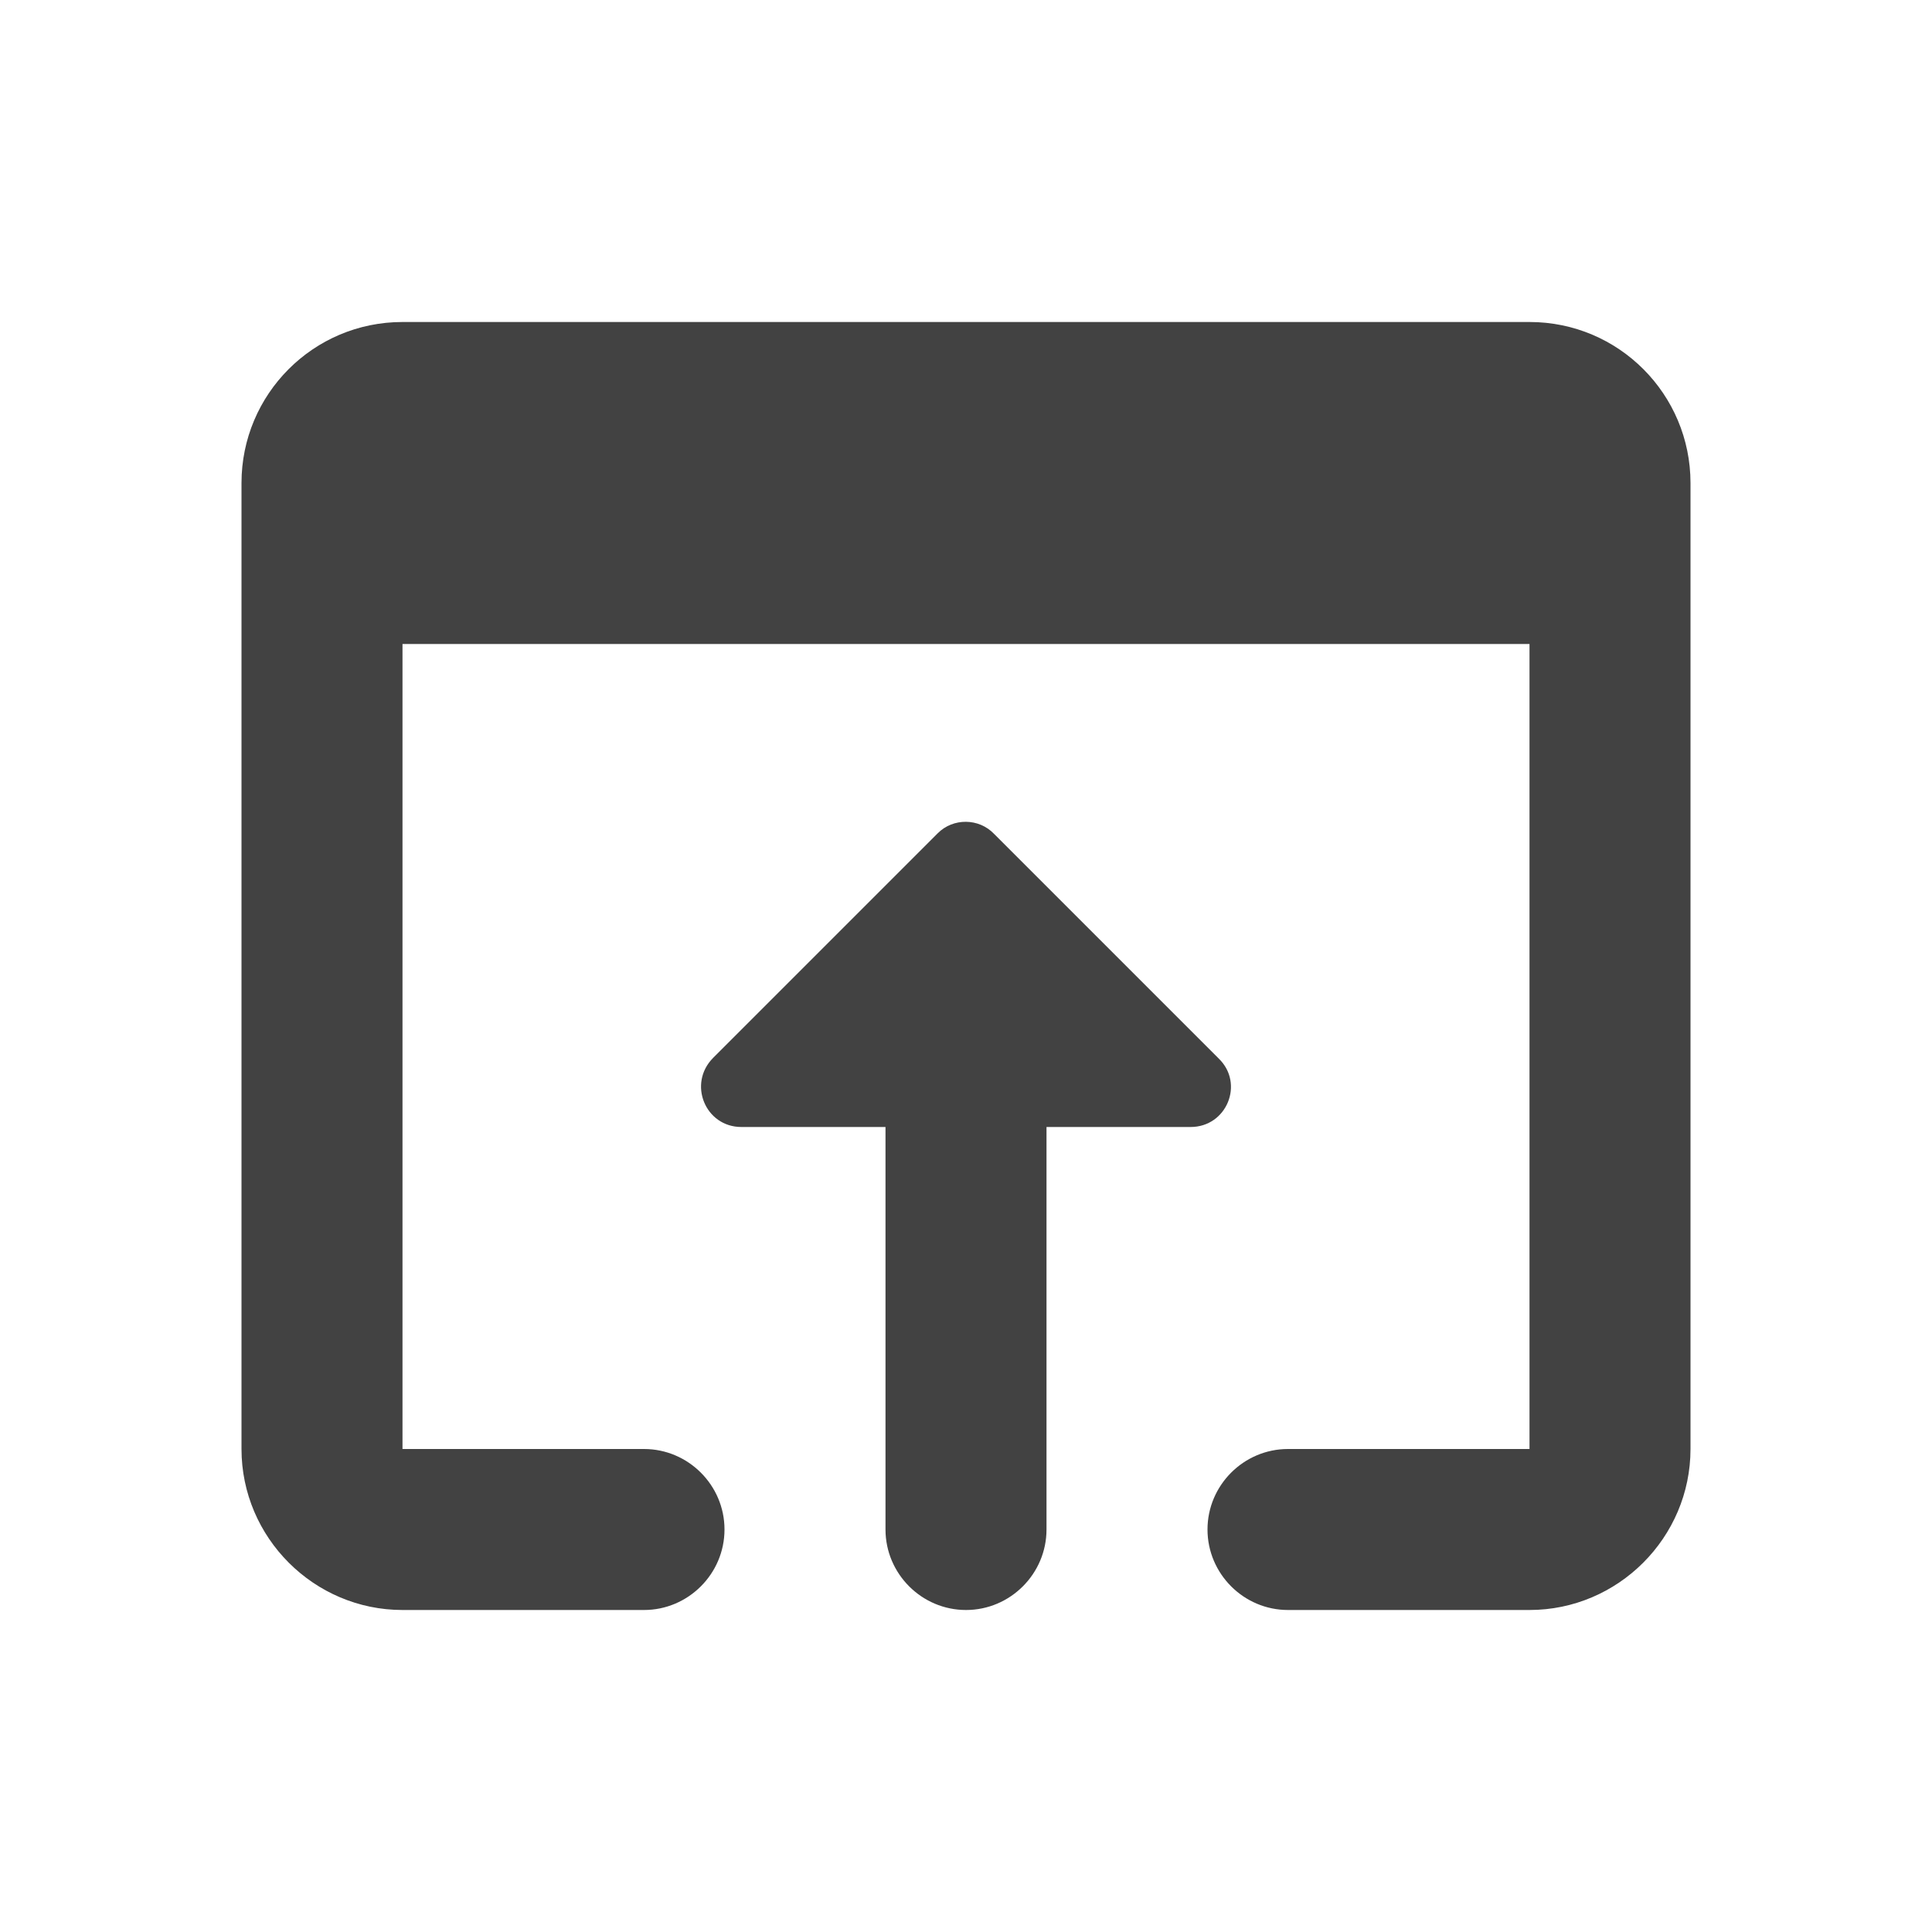
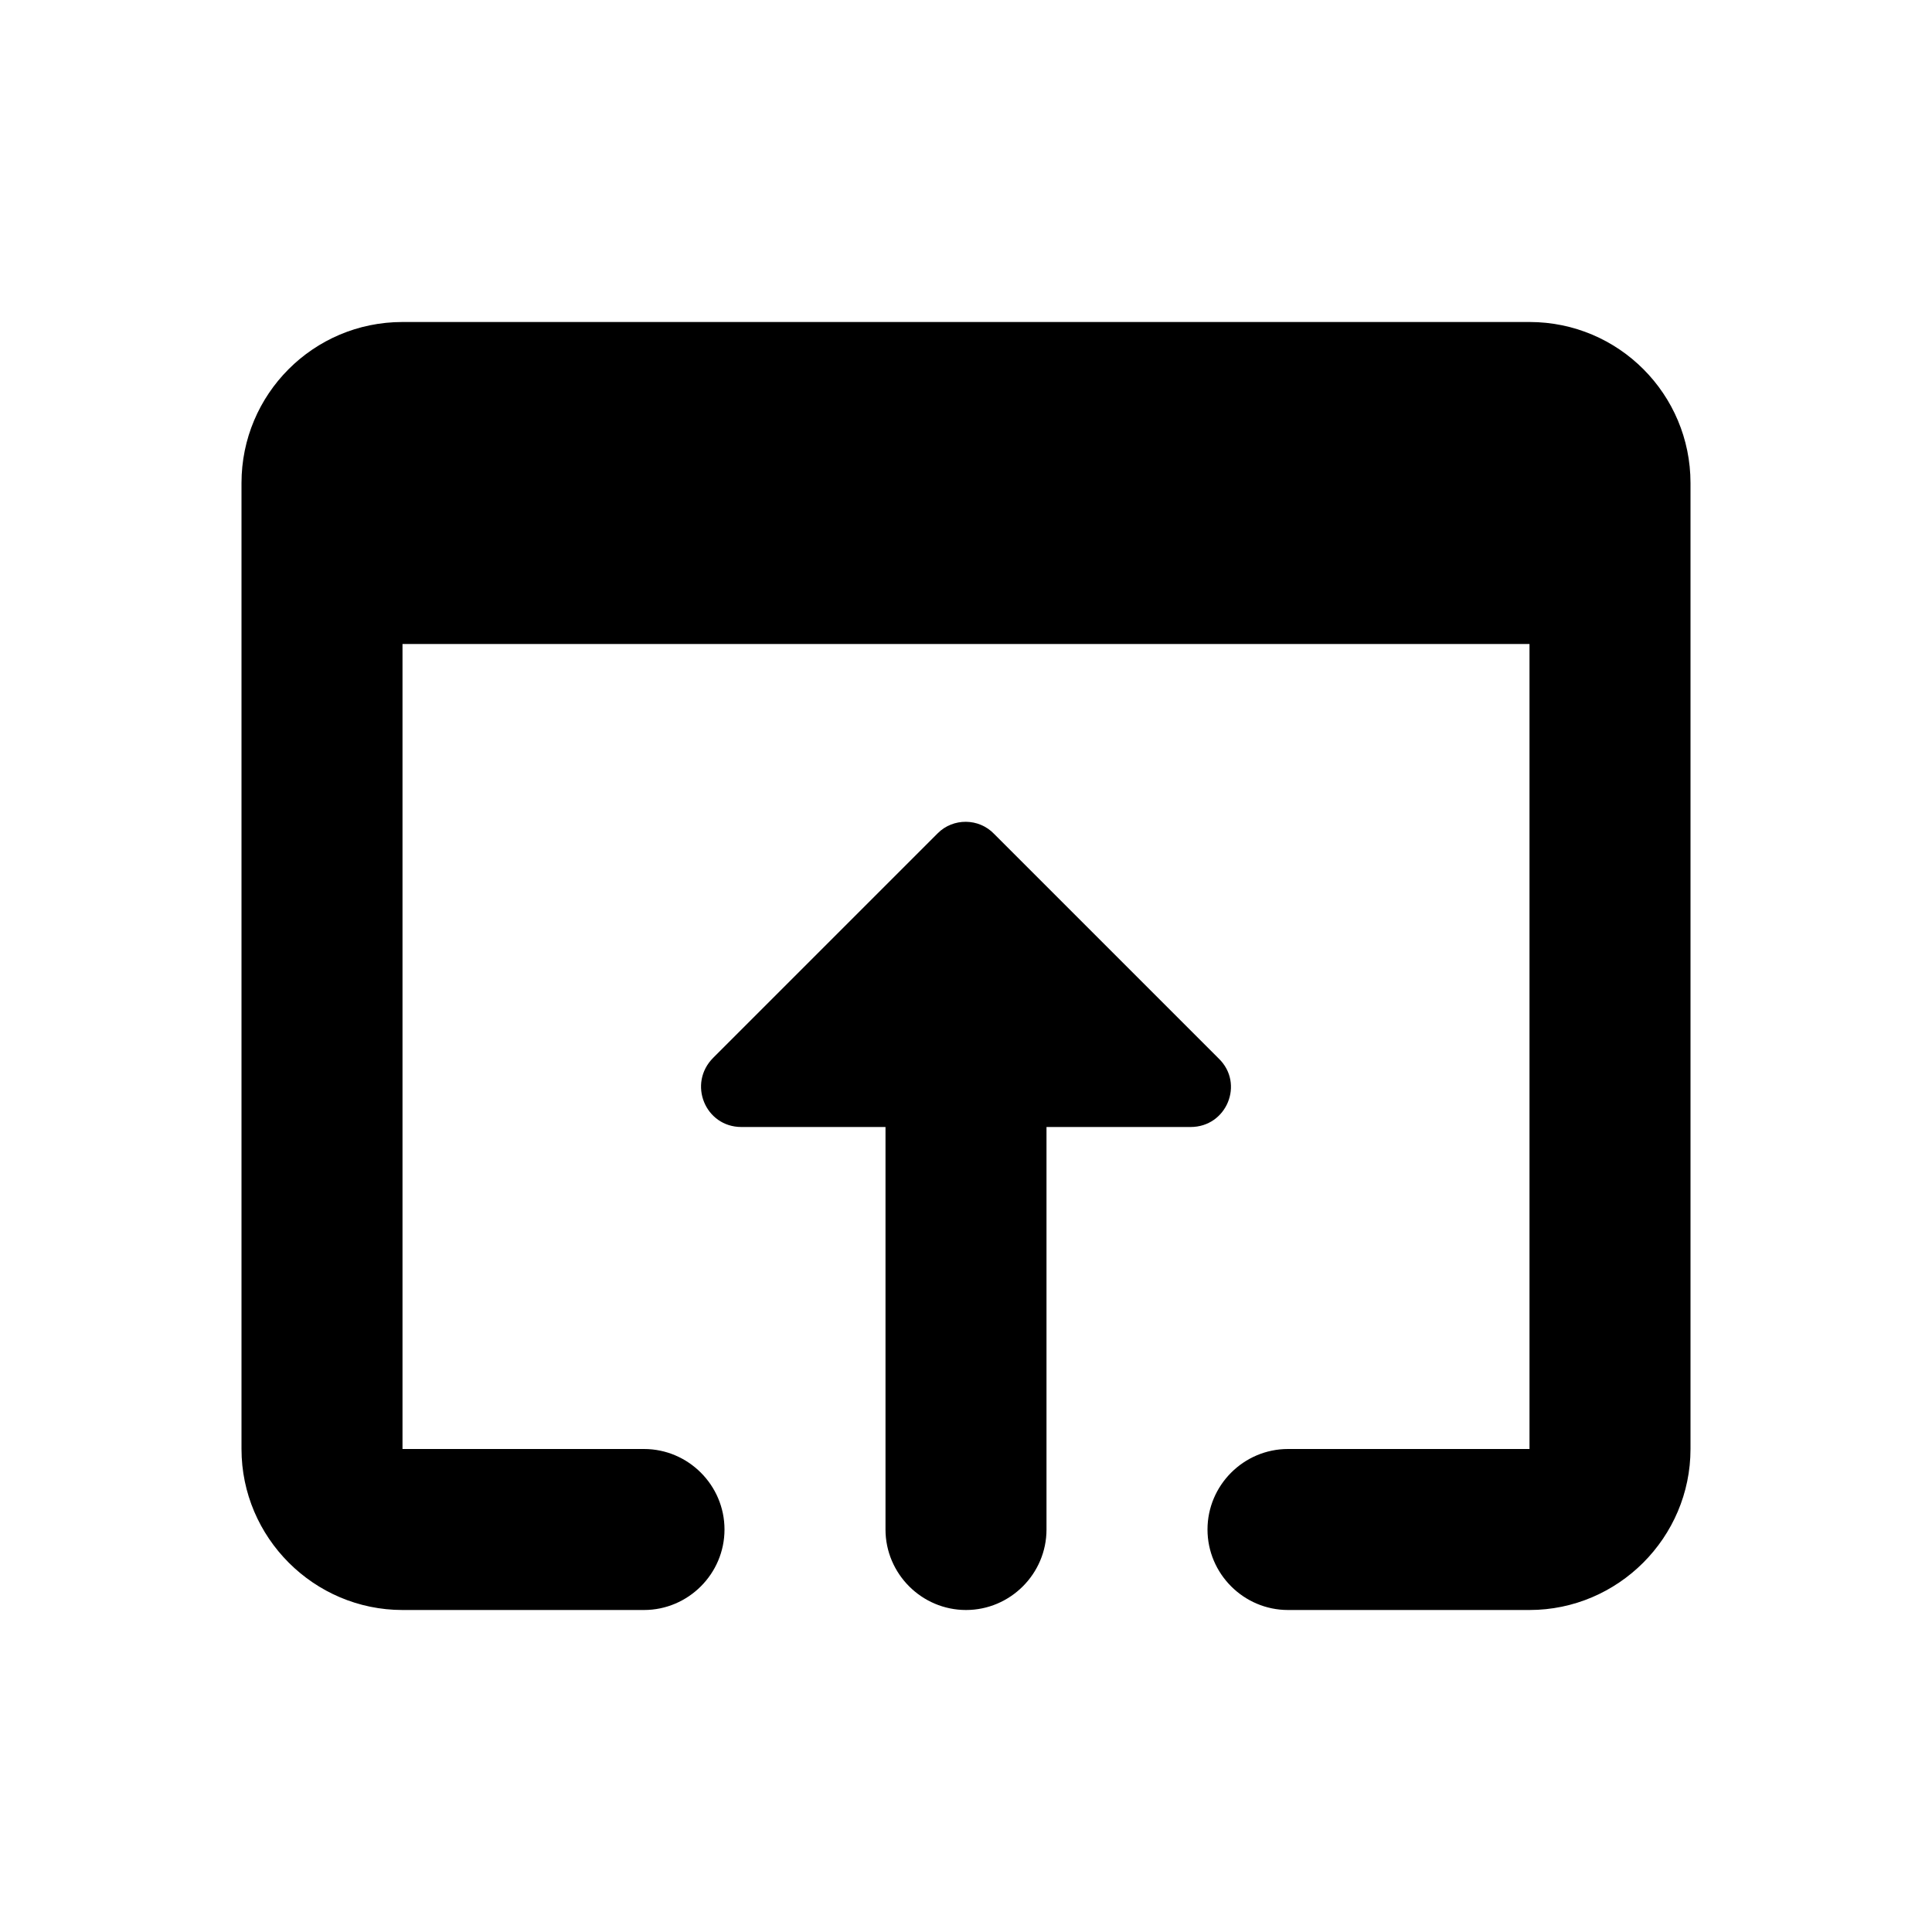
- <svg xmlns="http://www.w3.org/2000/svg" viewBox="0 0 24 24" fill="none">
-   <path d="M19 4H5C3.89 4 3 4.9 3 6V18C3 19.1 3.9 20 5 20H8C8.55 20 9 19.55 9 19C9 18.45 8.55 18 8 18H5V8H19V18H16C15.45 18 15 18.45 15 19C15 19.55 15.45 20 16 20H19C20.1 20 21 19.1 21 18V6C21 4.9 20.11 4 19 4ZM11.65 10.35L8.86 13.14C8.54 13.46 8.76 14 9.21 14H11V19C11 19.55 11.45 20 12 20C12.55 20 13 19.55 13 19V14H14.79C15.24 14 15.46 13.46 15.14 13.15L12.35 10.36C12.16 10.16 11.84 10.16 11.65 10.35Z" fill="#424242" />
+ <svg xmlns="http://www.w3.org/2000/svg" viewBox="0 0 24 24">
+   <path d="M19 4H5C3.89 4 3 4.9 3 6V18C3 19.1 3.9 20 5 20H8C8.55 20 9 19.55 9 19C9 18.45 8.55 18 8 18H5V8H19V18H16C15.45 18 15 18.45 15 19C15 19.55 15.45 20 16 20H19C20.1 20 21 19.1 21 18V6C21 4.9 20.11 4 19 4ZM11.65 10.35L8.86 13.14C8.54 13.46 8.76 14 9.21 14H11V19C11 19.55 11.45 20 12 20C12.55 20 13 19.55 13 19V14H14.79C15.24 14 15.46 13.46 15.14 13.15L12.35 10.36C12.16 10.16 11.84 10.16 11.65 10.35Z" />
</svg>
